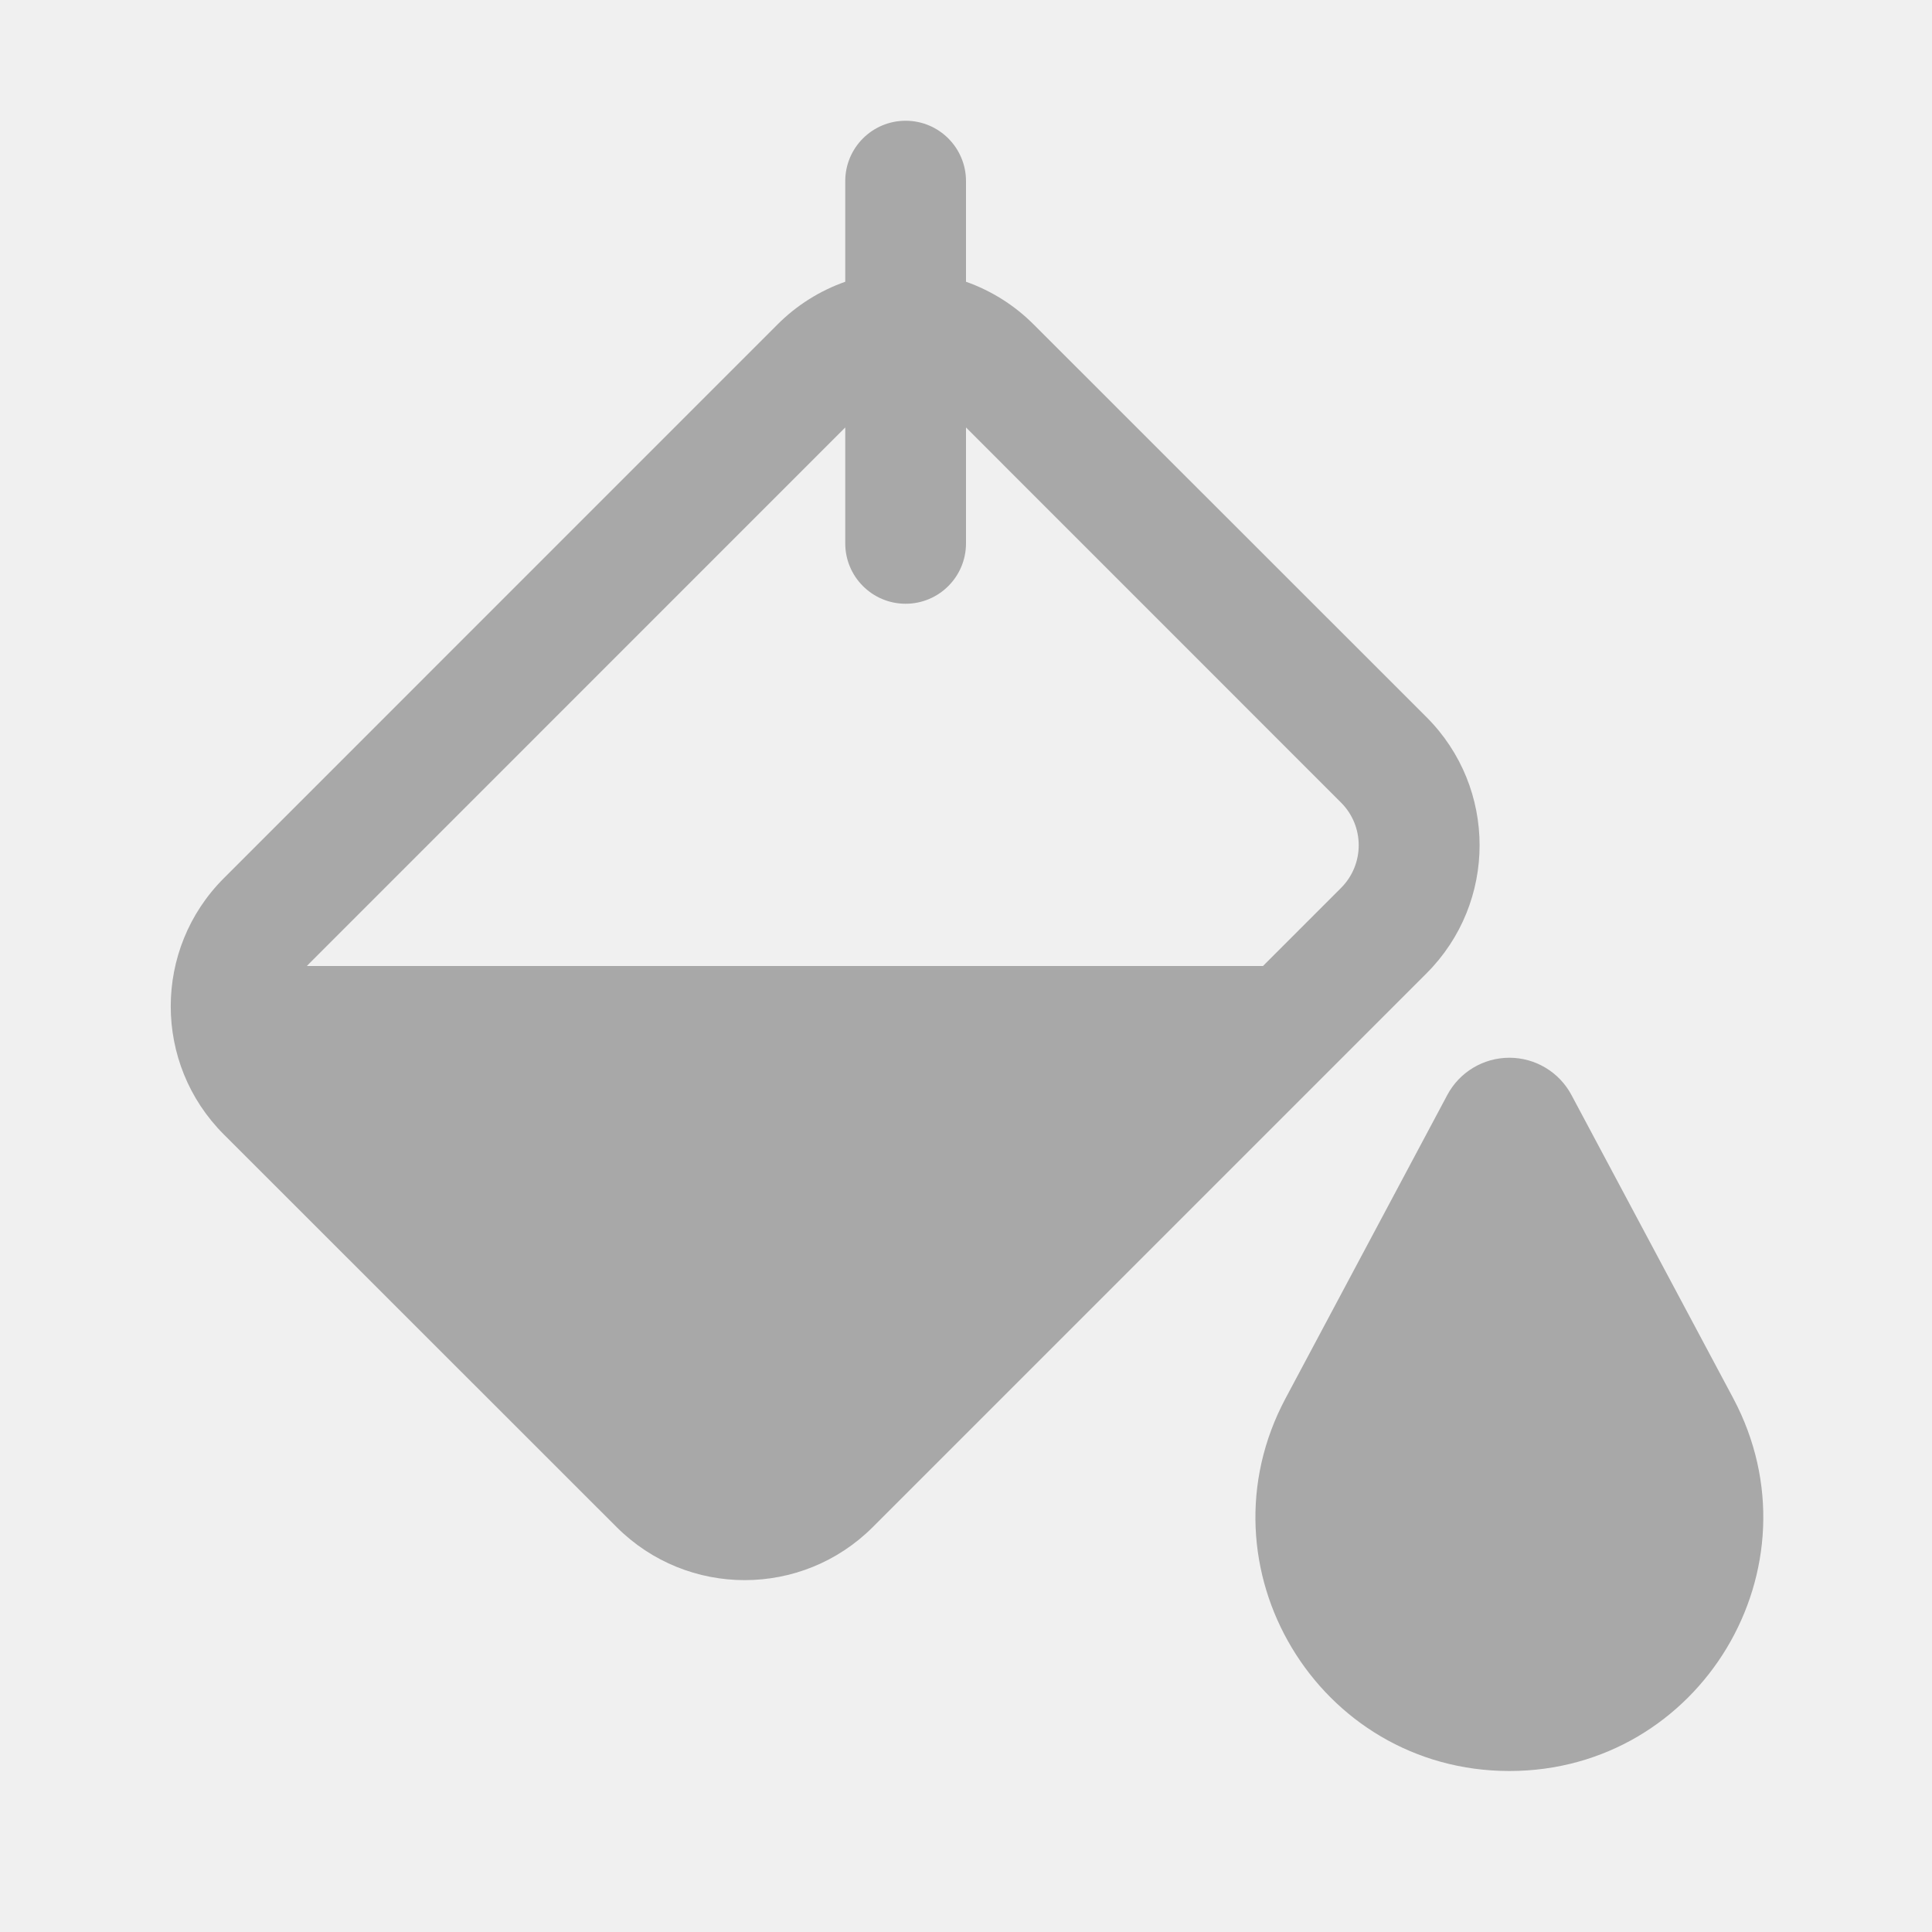
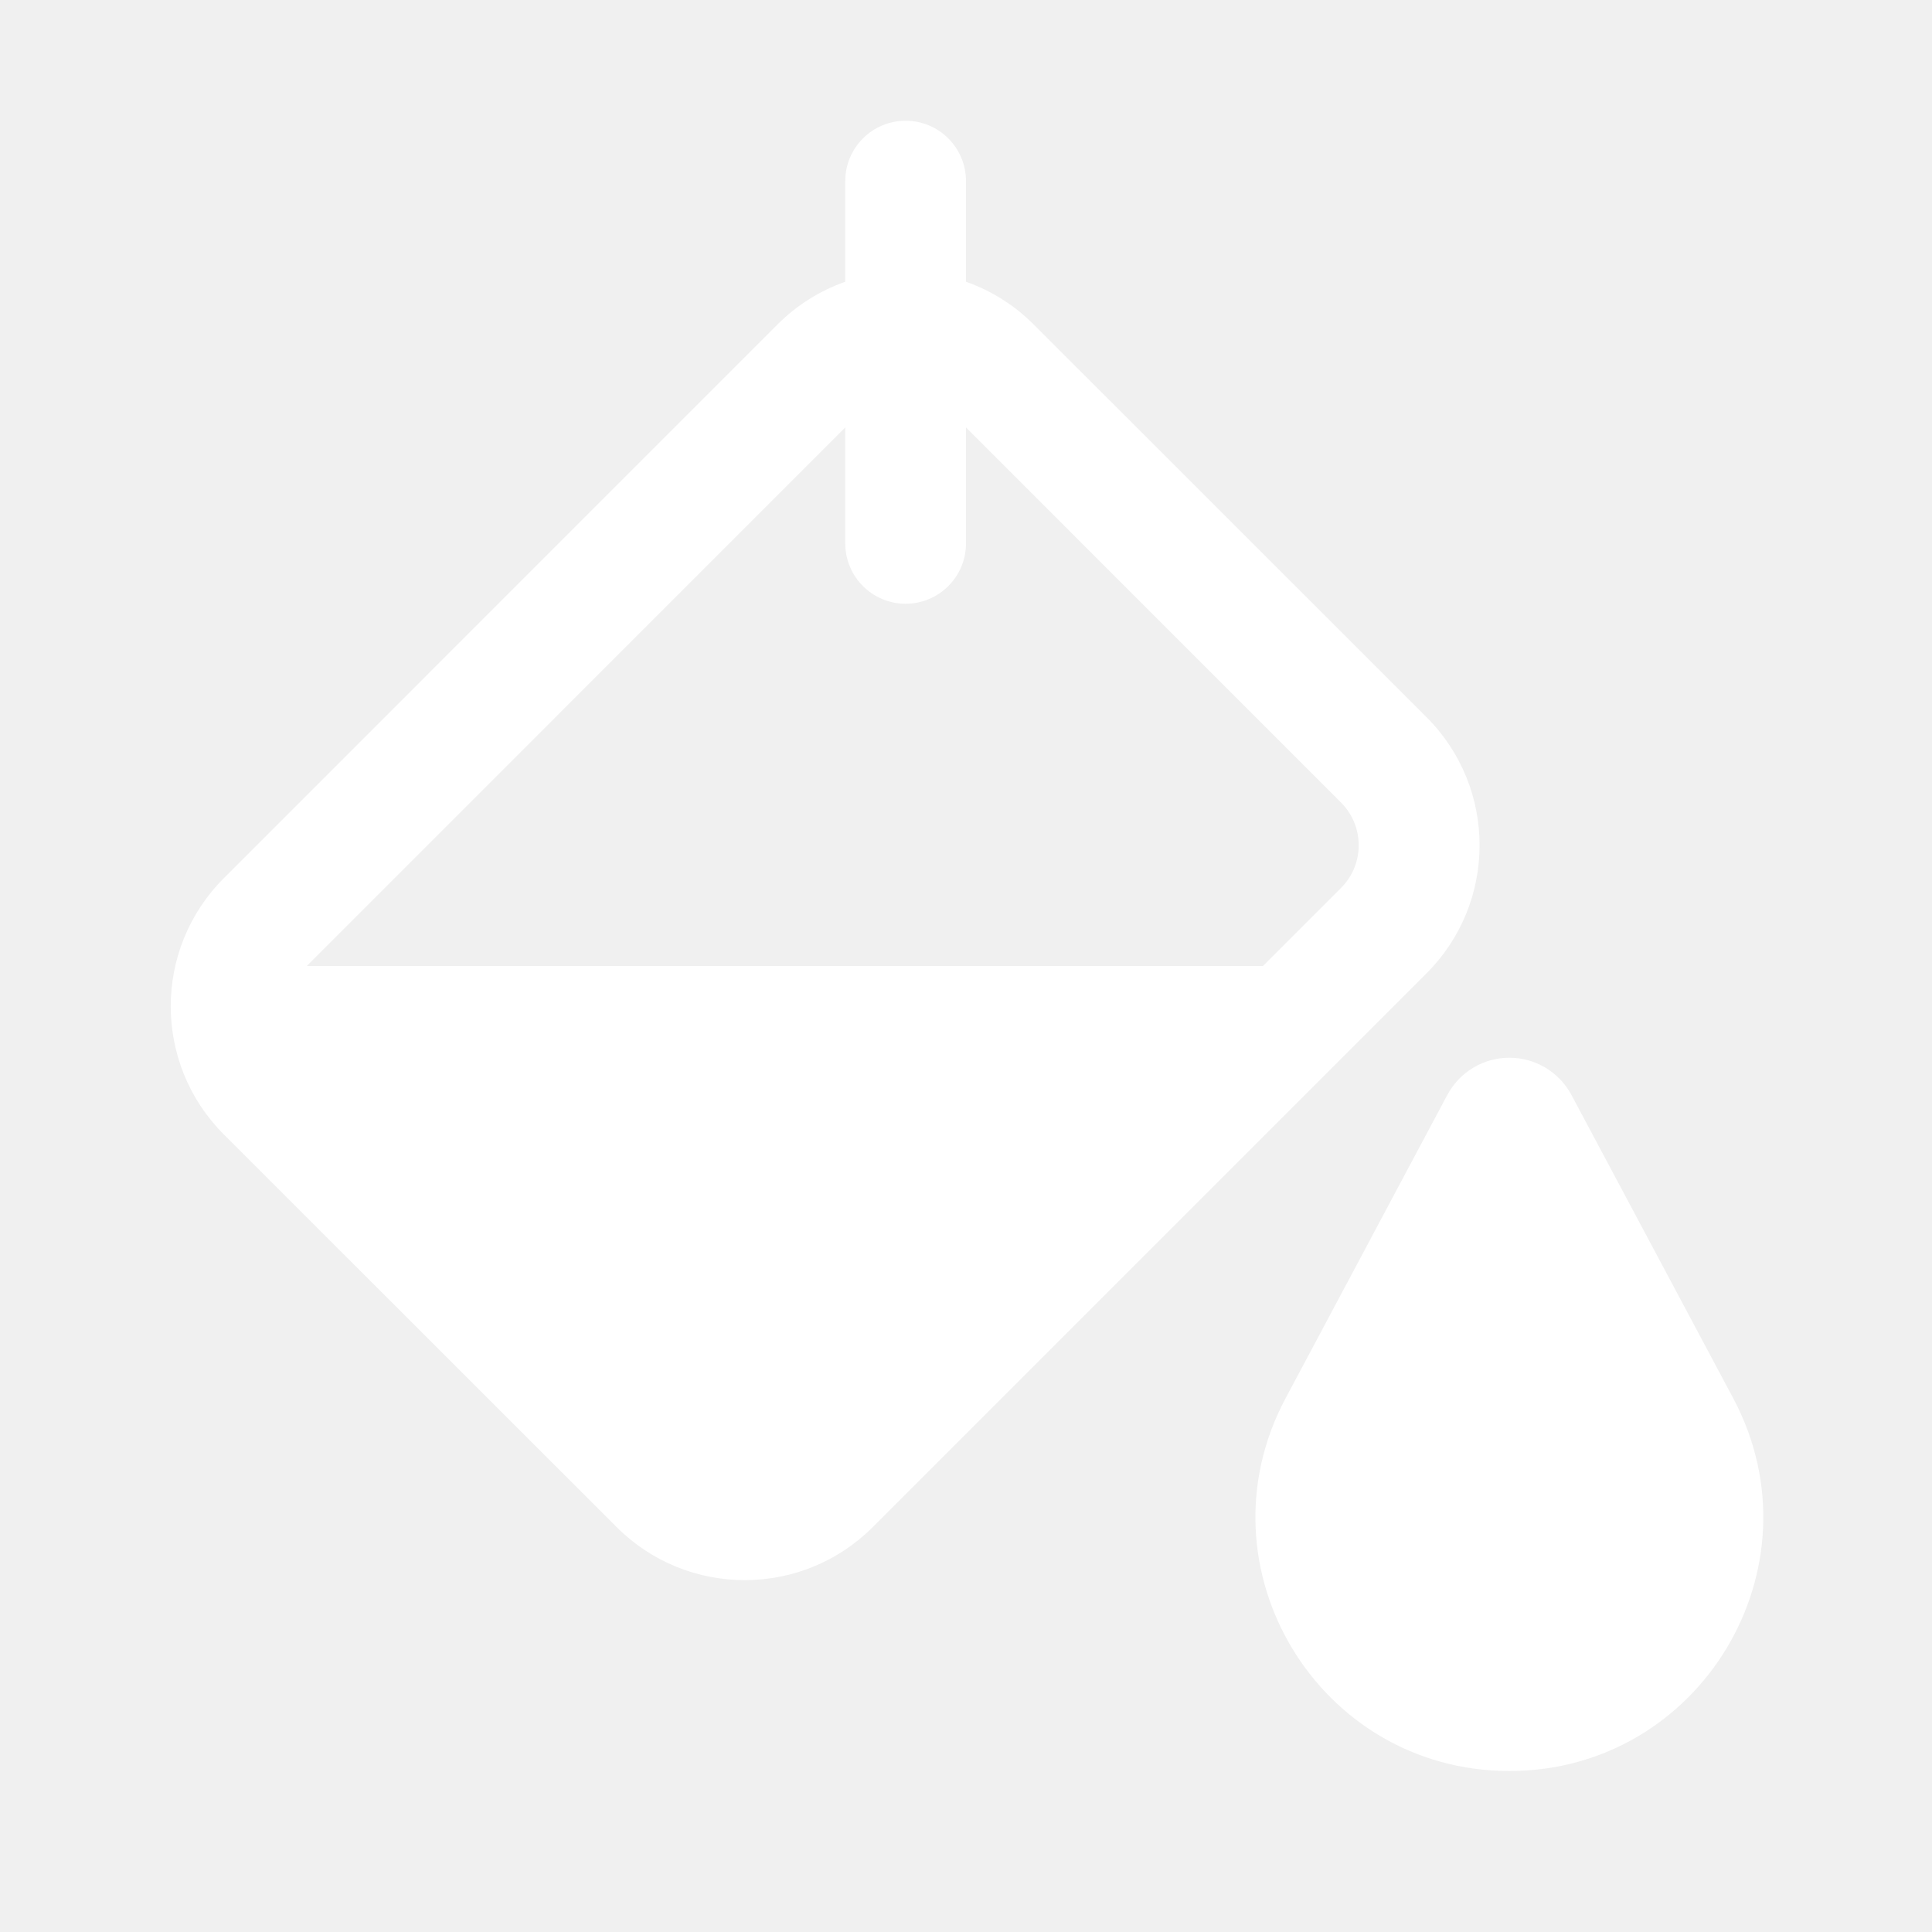
- <svg xmlns="http://www.w3.org/2000/svg" width="24" height="24" fill="#a8a8a8" viewBox="0 0 24 24">
-   <path d="M12 2.25a.75.75 0 0 0-1.5 0V3.5a2.24 2.24 0 0 0-.841.53L2.78 10.91a2.25 2.25 0 0 0 0 3.182L7.66 18.97a2.25 2.25 0 0 0 3.182 0l6.879-6.879a2.25 2.25 0 0 0 0-3.182L12.84 4.03A2.24 2.24 0 0 0 12 3.5V2.25Zm-1.5 3.06v1.44a.75.75 0 0 0 1.5 0V5.31l4.659 4.66a.75.75 0 0 1 0 1.06l-.97.97H3.812l.029-.03L10.5 5.31ZM19.521 13.602a.874.874 0 0 0-1.542 0l-2.008 3.766C14.85 19.466 16.372 22 18.75 22s3.898-2.534 2.78-4.632l-2.009-3.766Z" fill="#a8a8a8" />
+ <svg xmlns="http://www.w3.org/2000/svg" width="28" height="28" fill="#ffffff" viewBox="0 0 24 24">
+   <path d="M12 2.25a.75.75 0 0 0-1.5 0V3.5a2.24 2.24 0 0 0-.841.53L2.78 10.91a2.25 2.25 0 0 0 0 3.182L7.66 18.97a2.25 2.25 0 0 0 3.182 0l6.879-6.879a2.25 2.25 0 0 0 0-3.182L12.84 4.03A2.24 2.24 0 0 0 12 3.5V2.25Zm-1.5 3.06v1.44a.75.75 0 0 0 1.5 0V5.31l4.659 4.66a.75.75 0 0 1 0 1.06l-.97.97H3.812l.029-.03L10.5 5.31ZM19.521 13.602a.874.874 0 0 0-1.542 0l-2.008 3.766C14.85 19.466 16.372 22 18.75 22s3.898-2.534 2.78-4.632l-2.009-3.766Z" fill="#ffffff" />
</svg>
